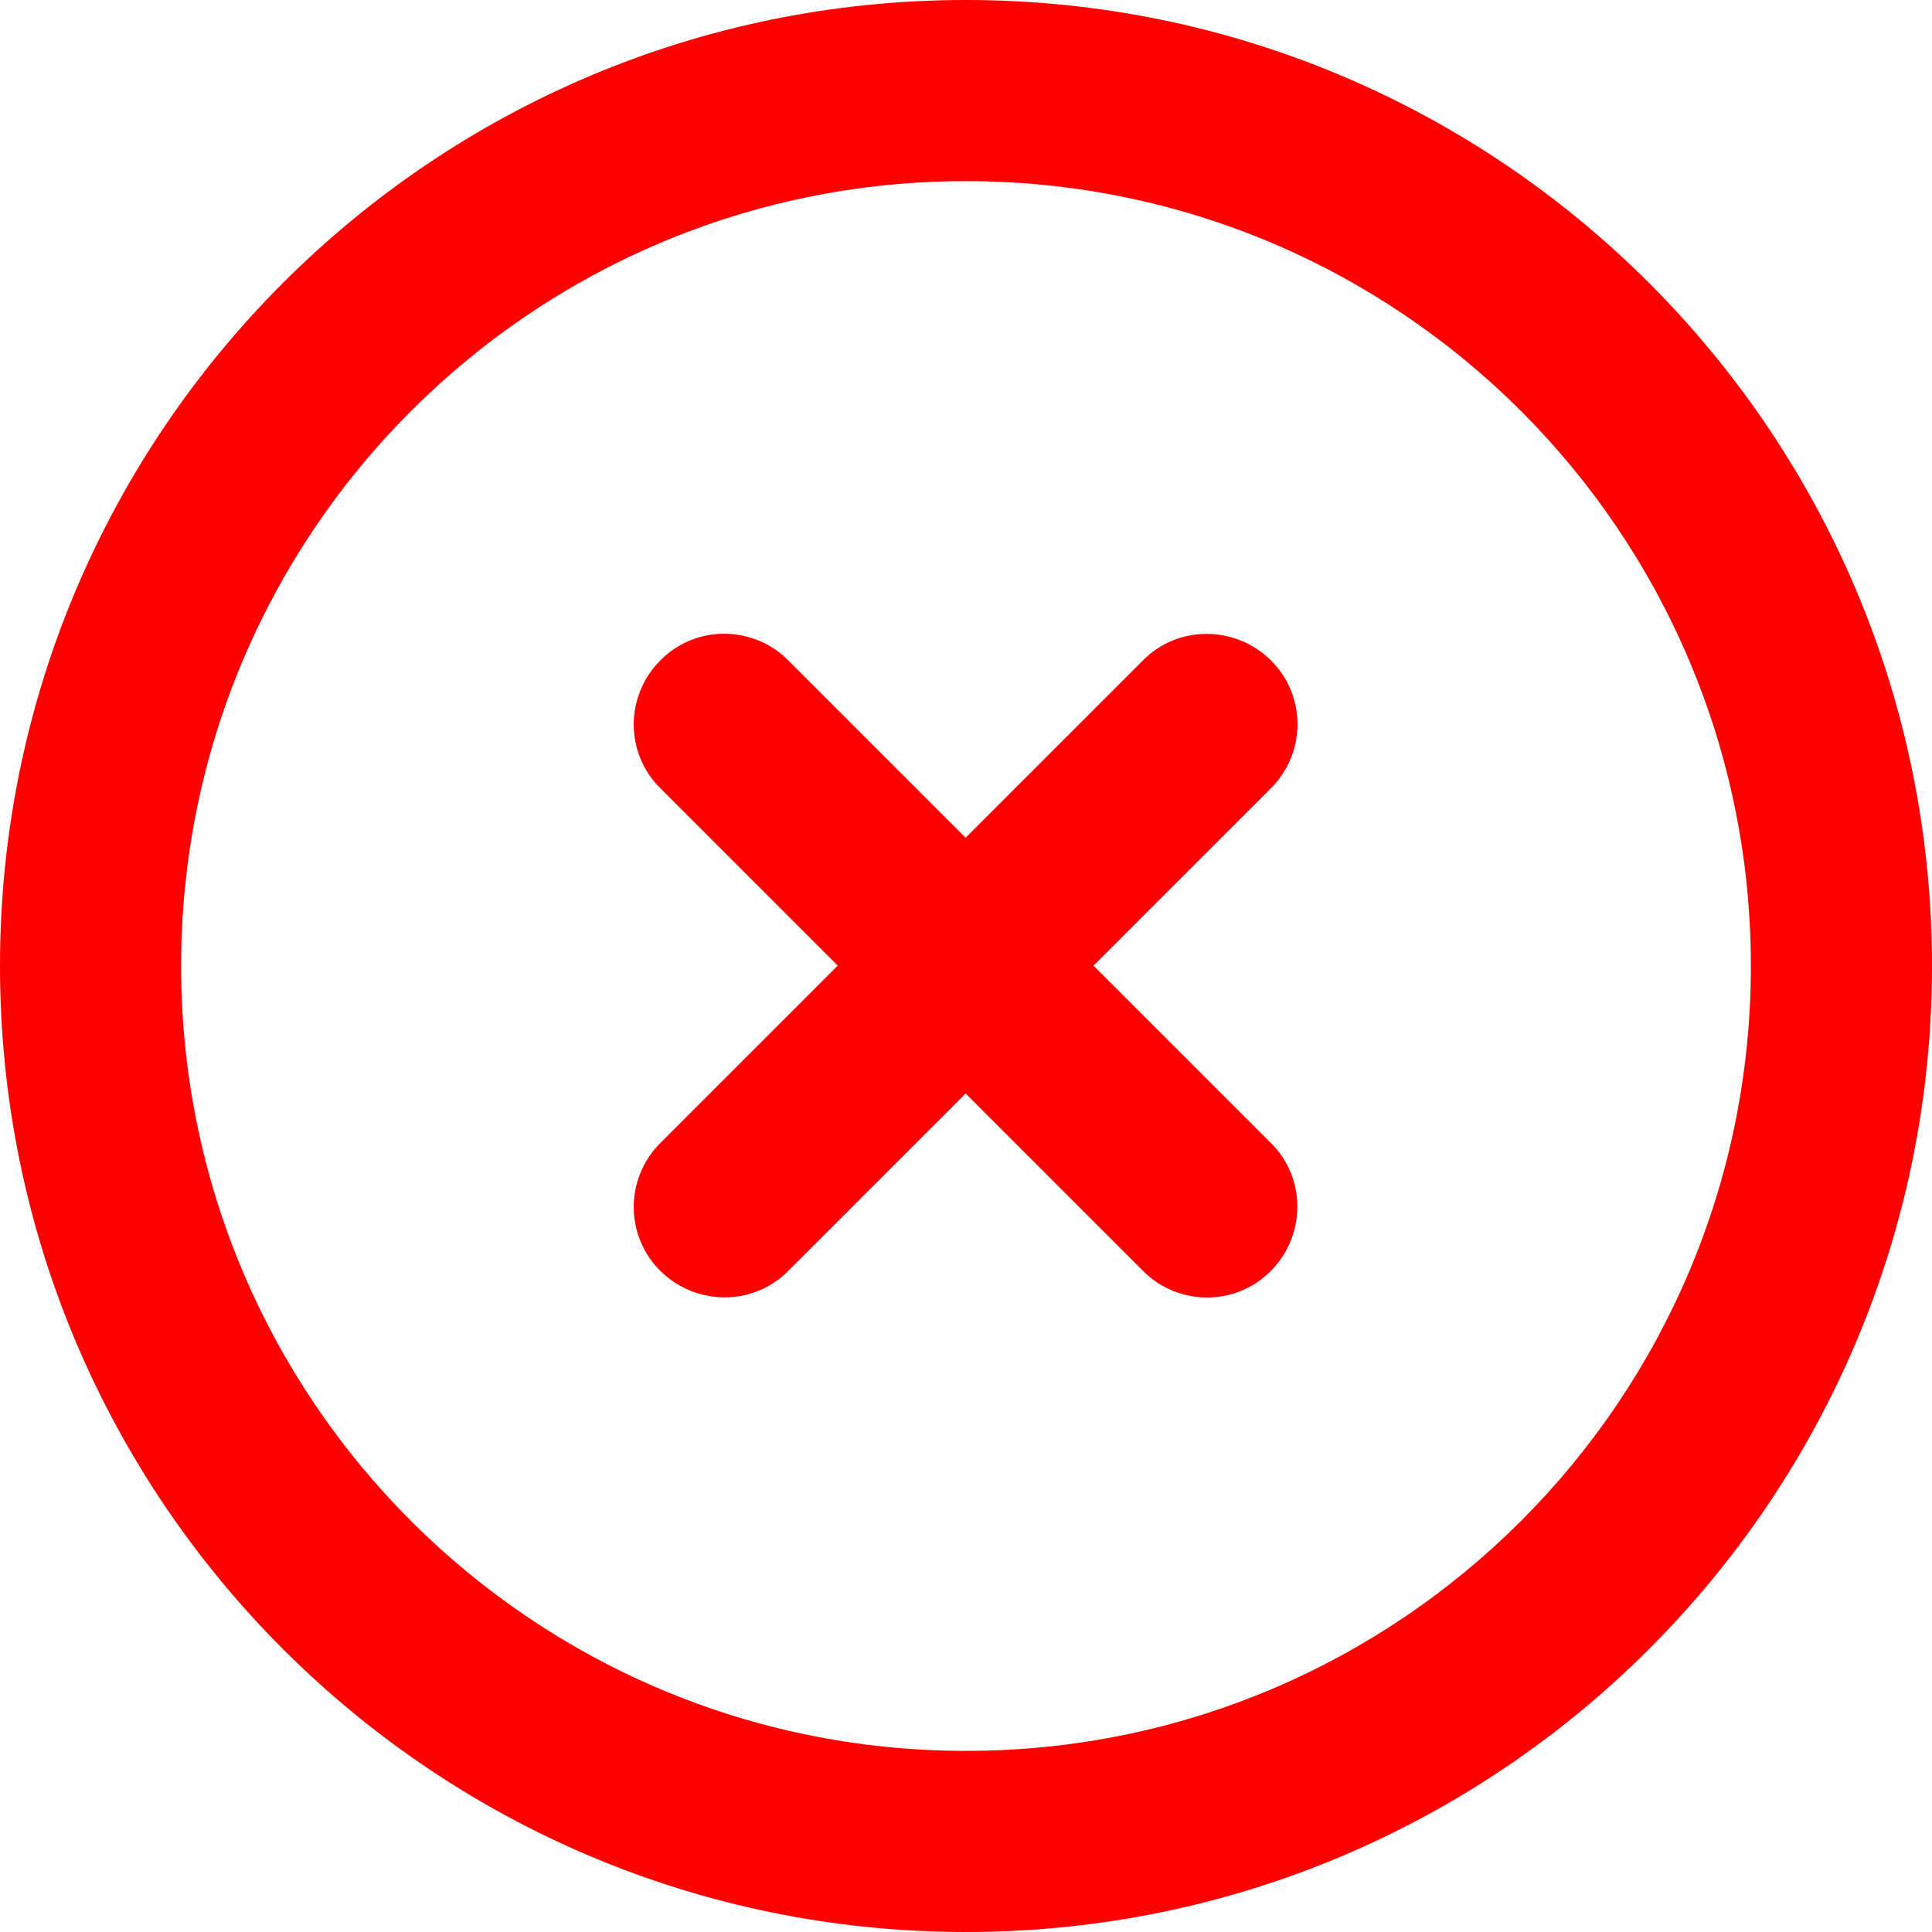
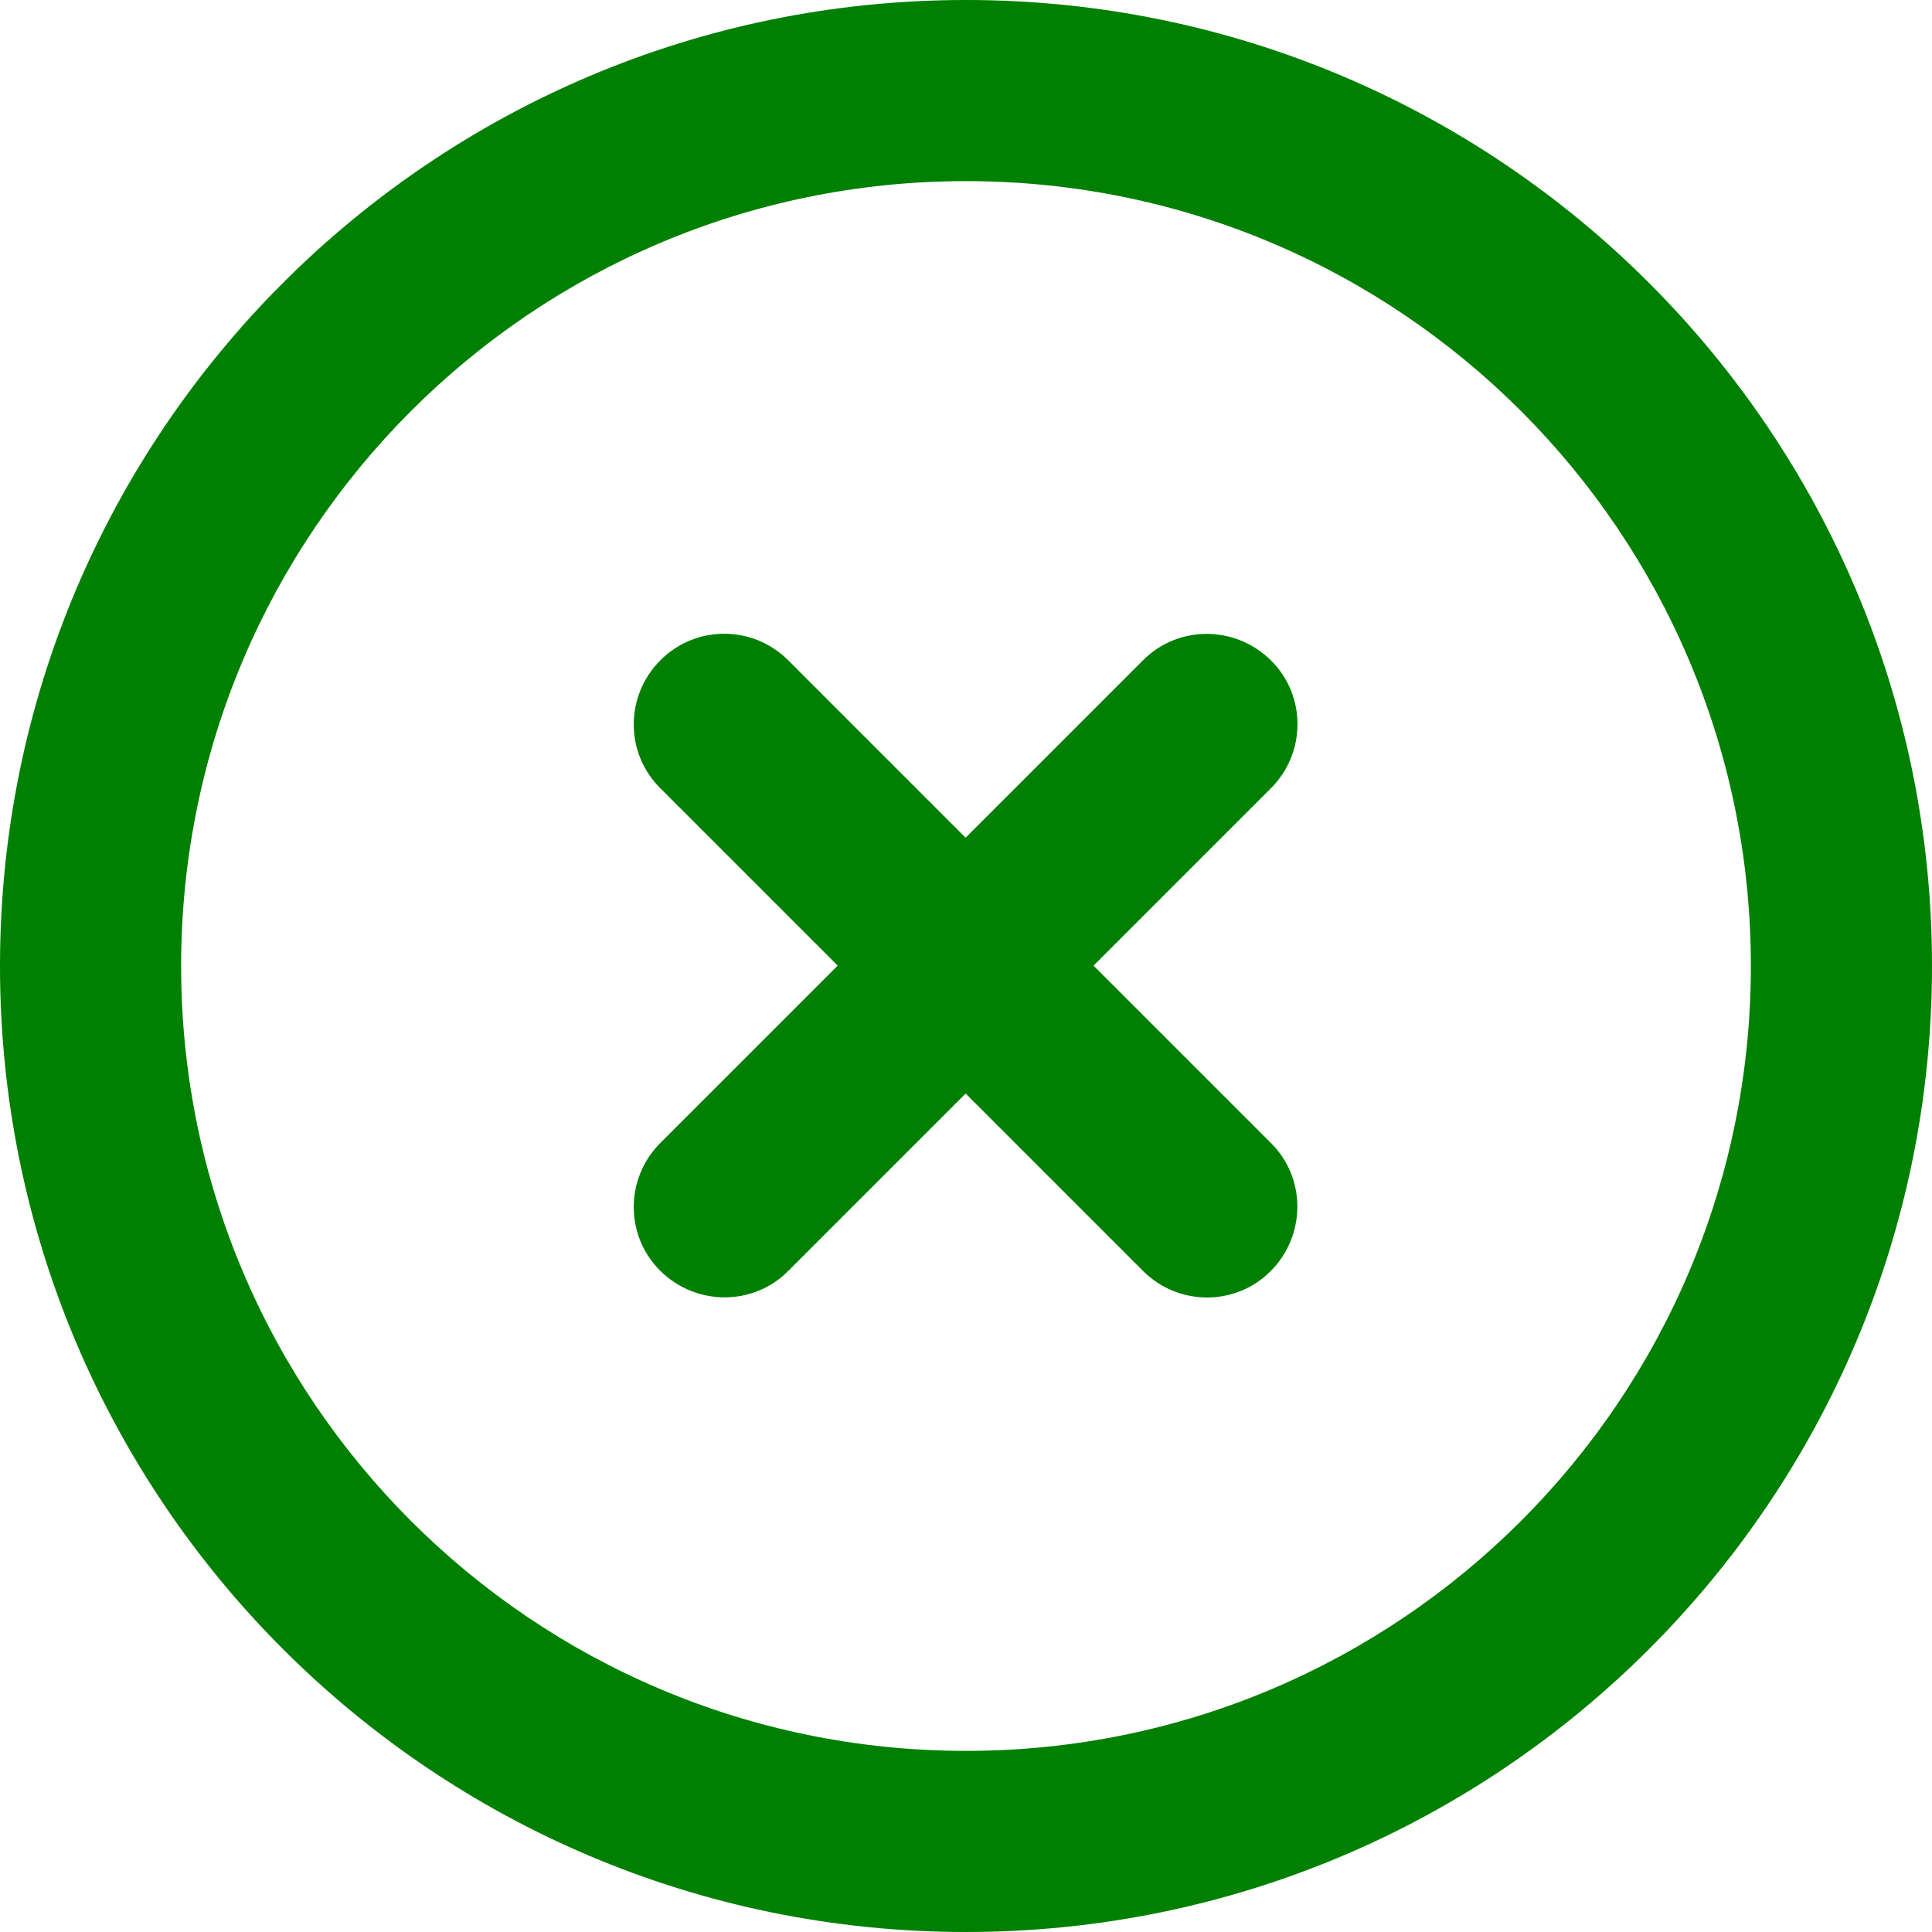
<svg xmlns="http://www.w3.org/2000/svg" height="16" width="16" viewBox="0 0 512 512">
-   <path d="M256 48a208 208 0 1 1 0 416 208 208 0 1 1 0-416zm0 464A256 256 0 1 0 256 0a256 256 0 1 0 0 512zM175 175c-9.4 9.4-9.4 24.6 0 33.9l47 47-47 47c-9.4 9.4-9.4 24.6 0 33.9s24.6 9.4 33.9 0l47-47 47 47c9.4 9.4 24.6 9.4 33.9 0s9.4-24.6 0-33.9l-47-47 47-47c9.4-9.4 9.4-24.6 0-33.9s-24.6-9.4-33.9 0l-47 47-47-47c-9.4-9.4-24.6-9.4-33.9 0z" fill="red" />
+   <path d="M256 48a208 208 0 1 1 0 416 208 208 0 1 1 0-416zm0 464A256 256 0 1 0 256 0a256 256 0 1 0 0 512zM175 175c-9.4 9.4-9.4 24.6 0 33.9l47 47-47 47c-9.4 9.4-9.4 24.6 0 33.9s24.6 9.4 33.9 0l47-47 47 47c9.4 9.4 24.6 9.4 33.9 0s9.4-24.6 0-33.9l-47-47 47-47c9.4-9.4 9.4-24.6 0-33.9s-24.6-9.4-33.9 0l-47 47-47-47c-9.4-9.4-24.6-9.4-33.9 0z" fill="green" />
</svg>
